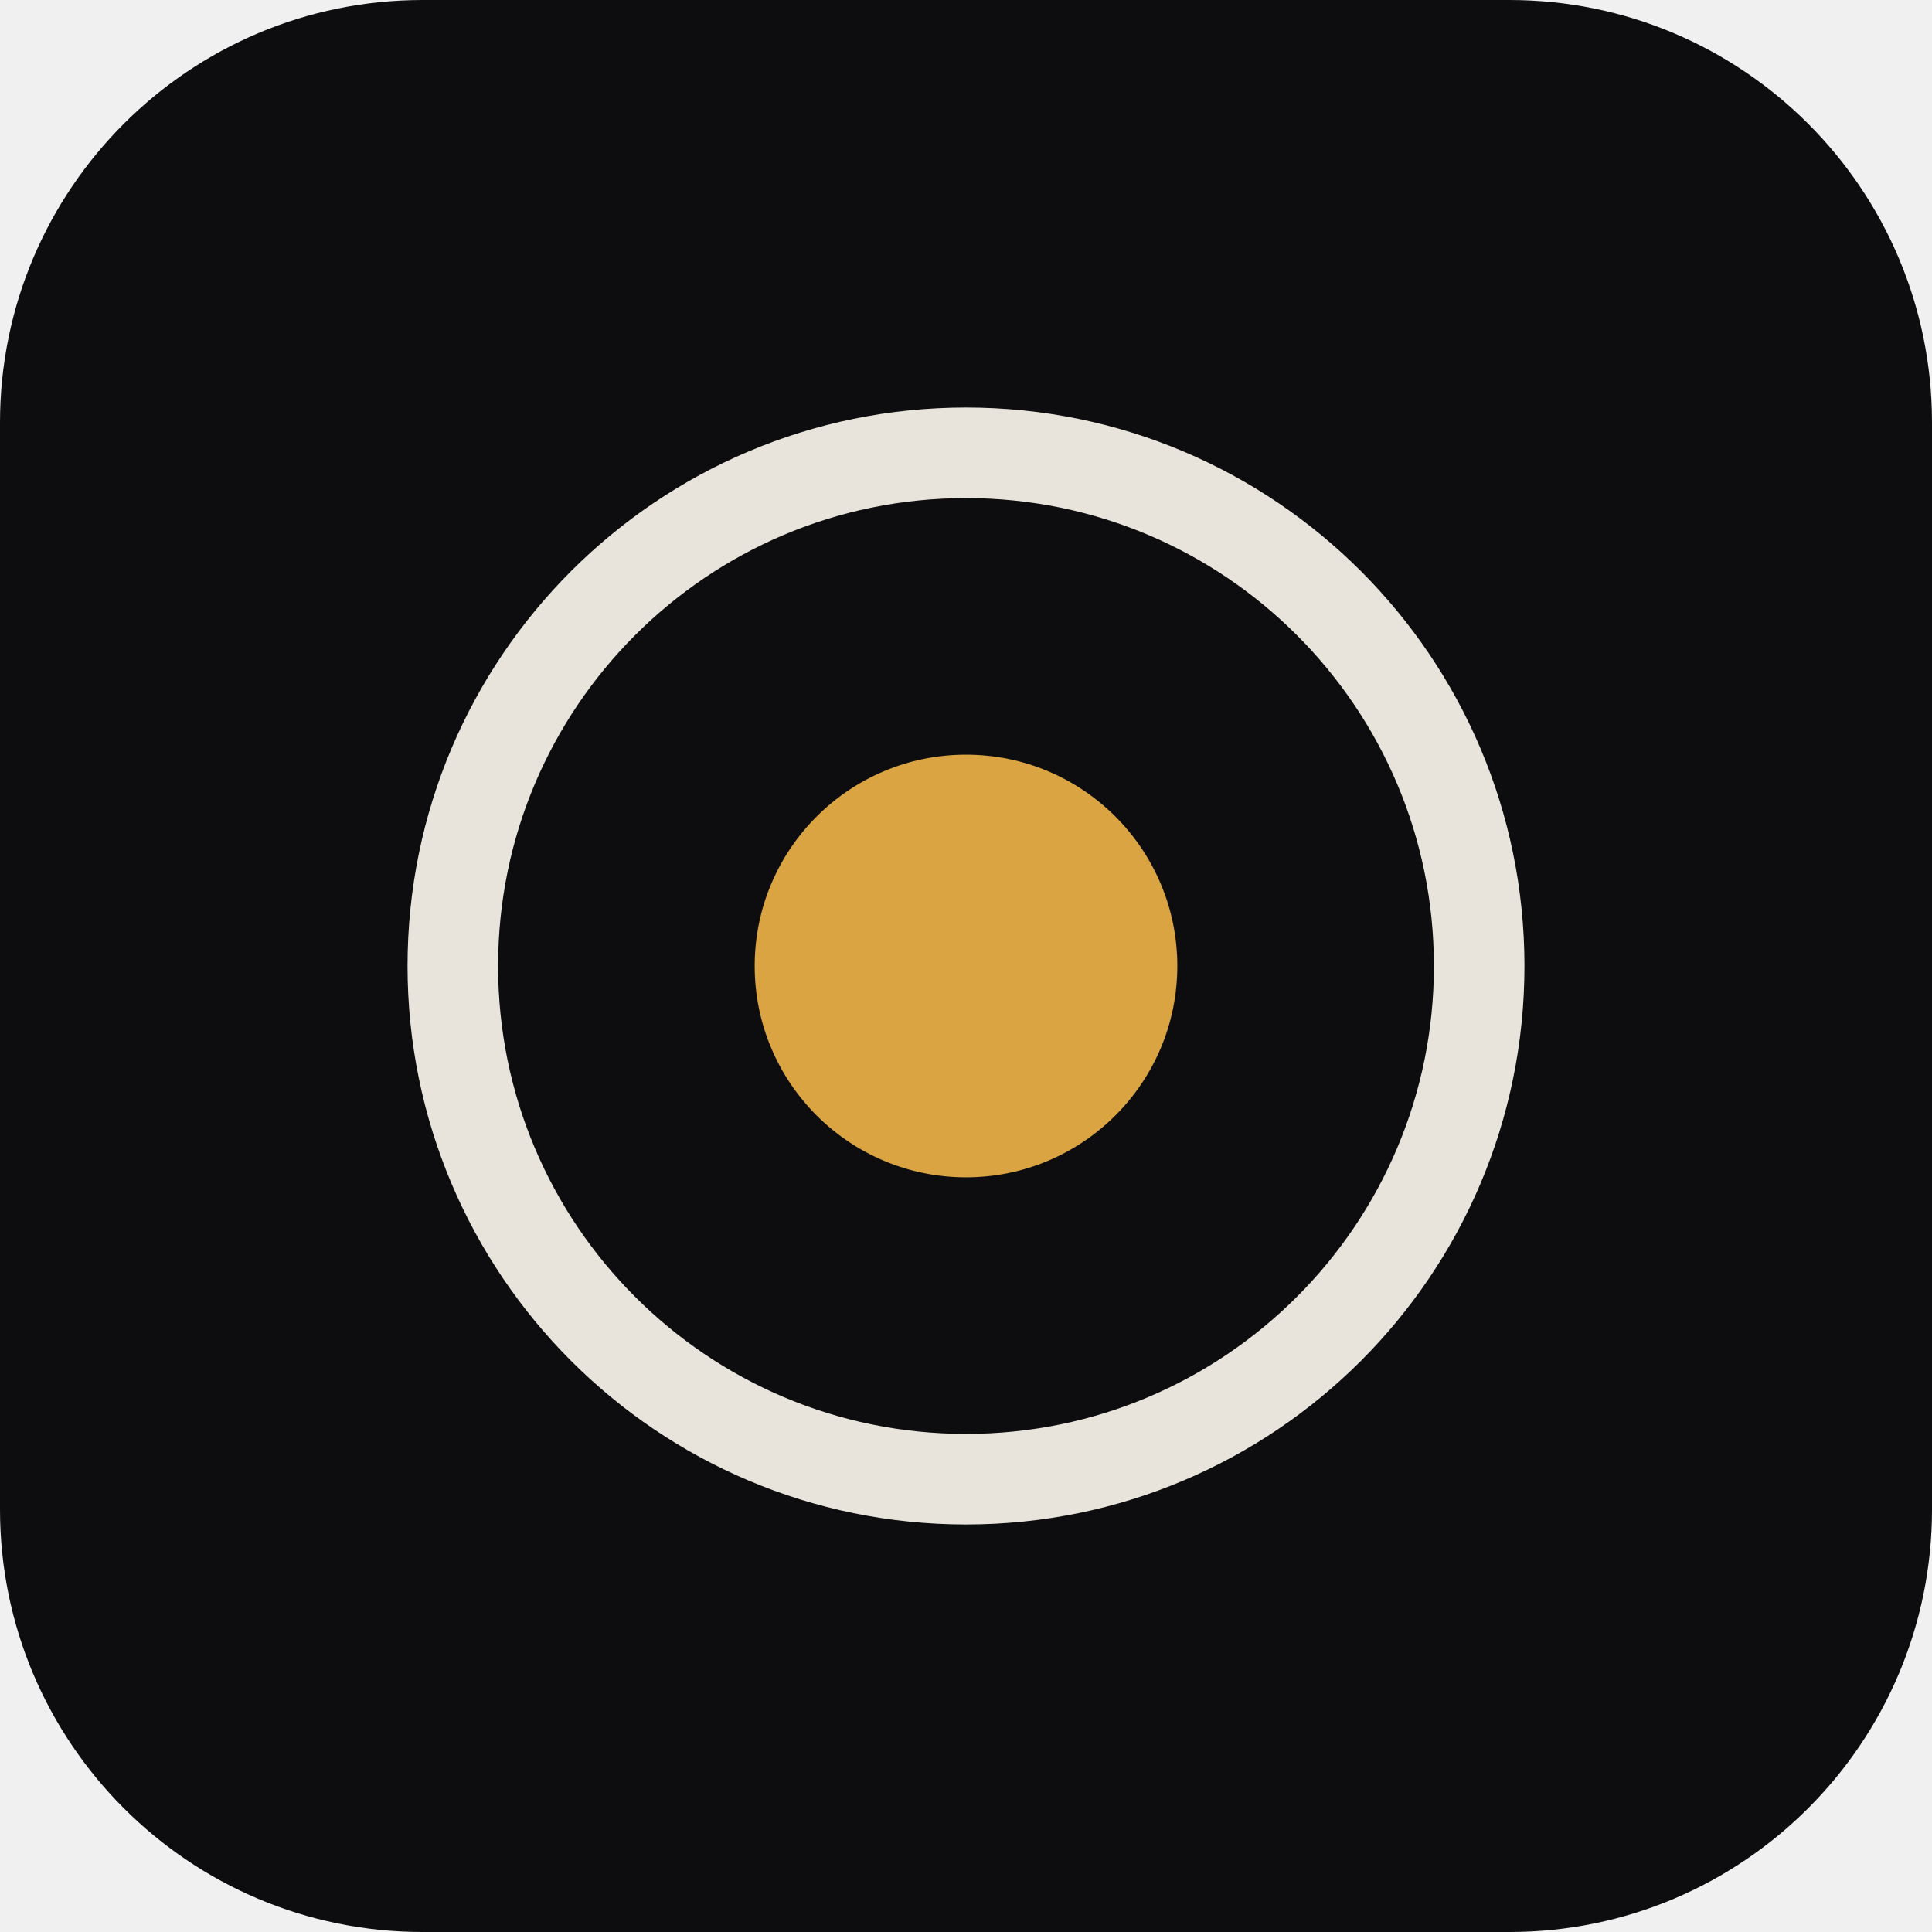
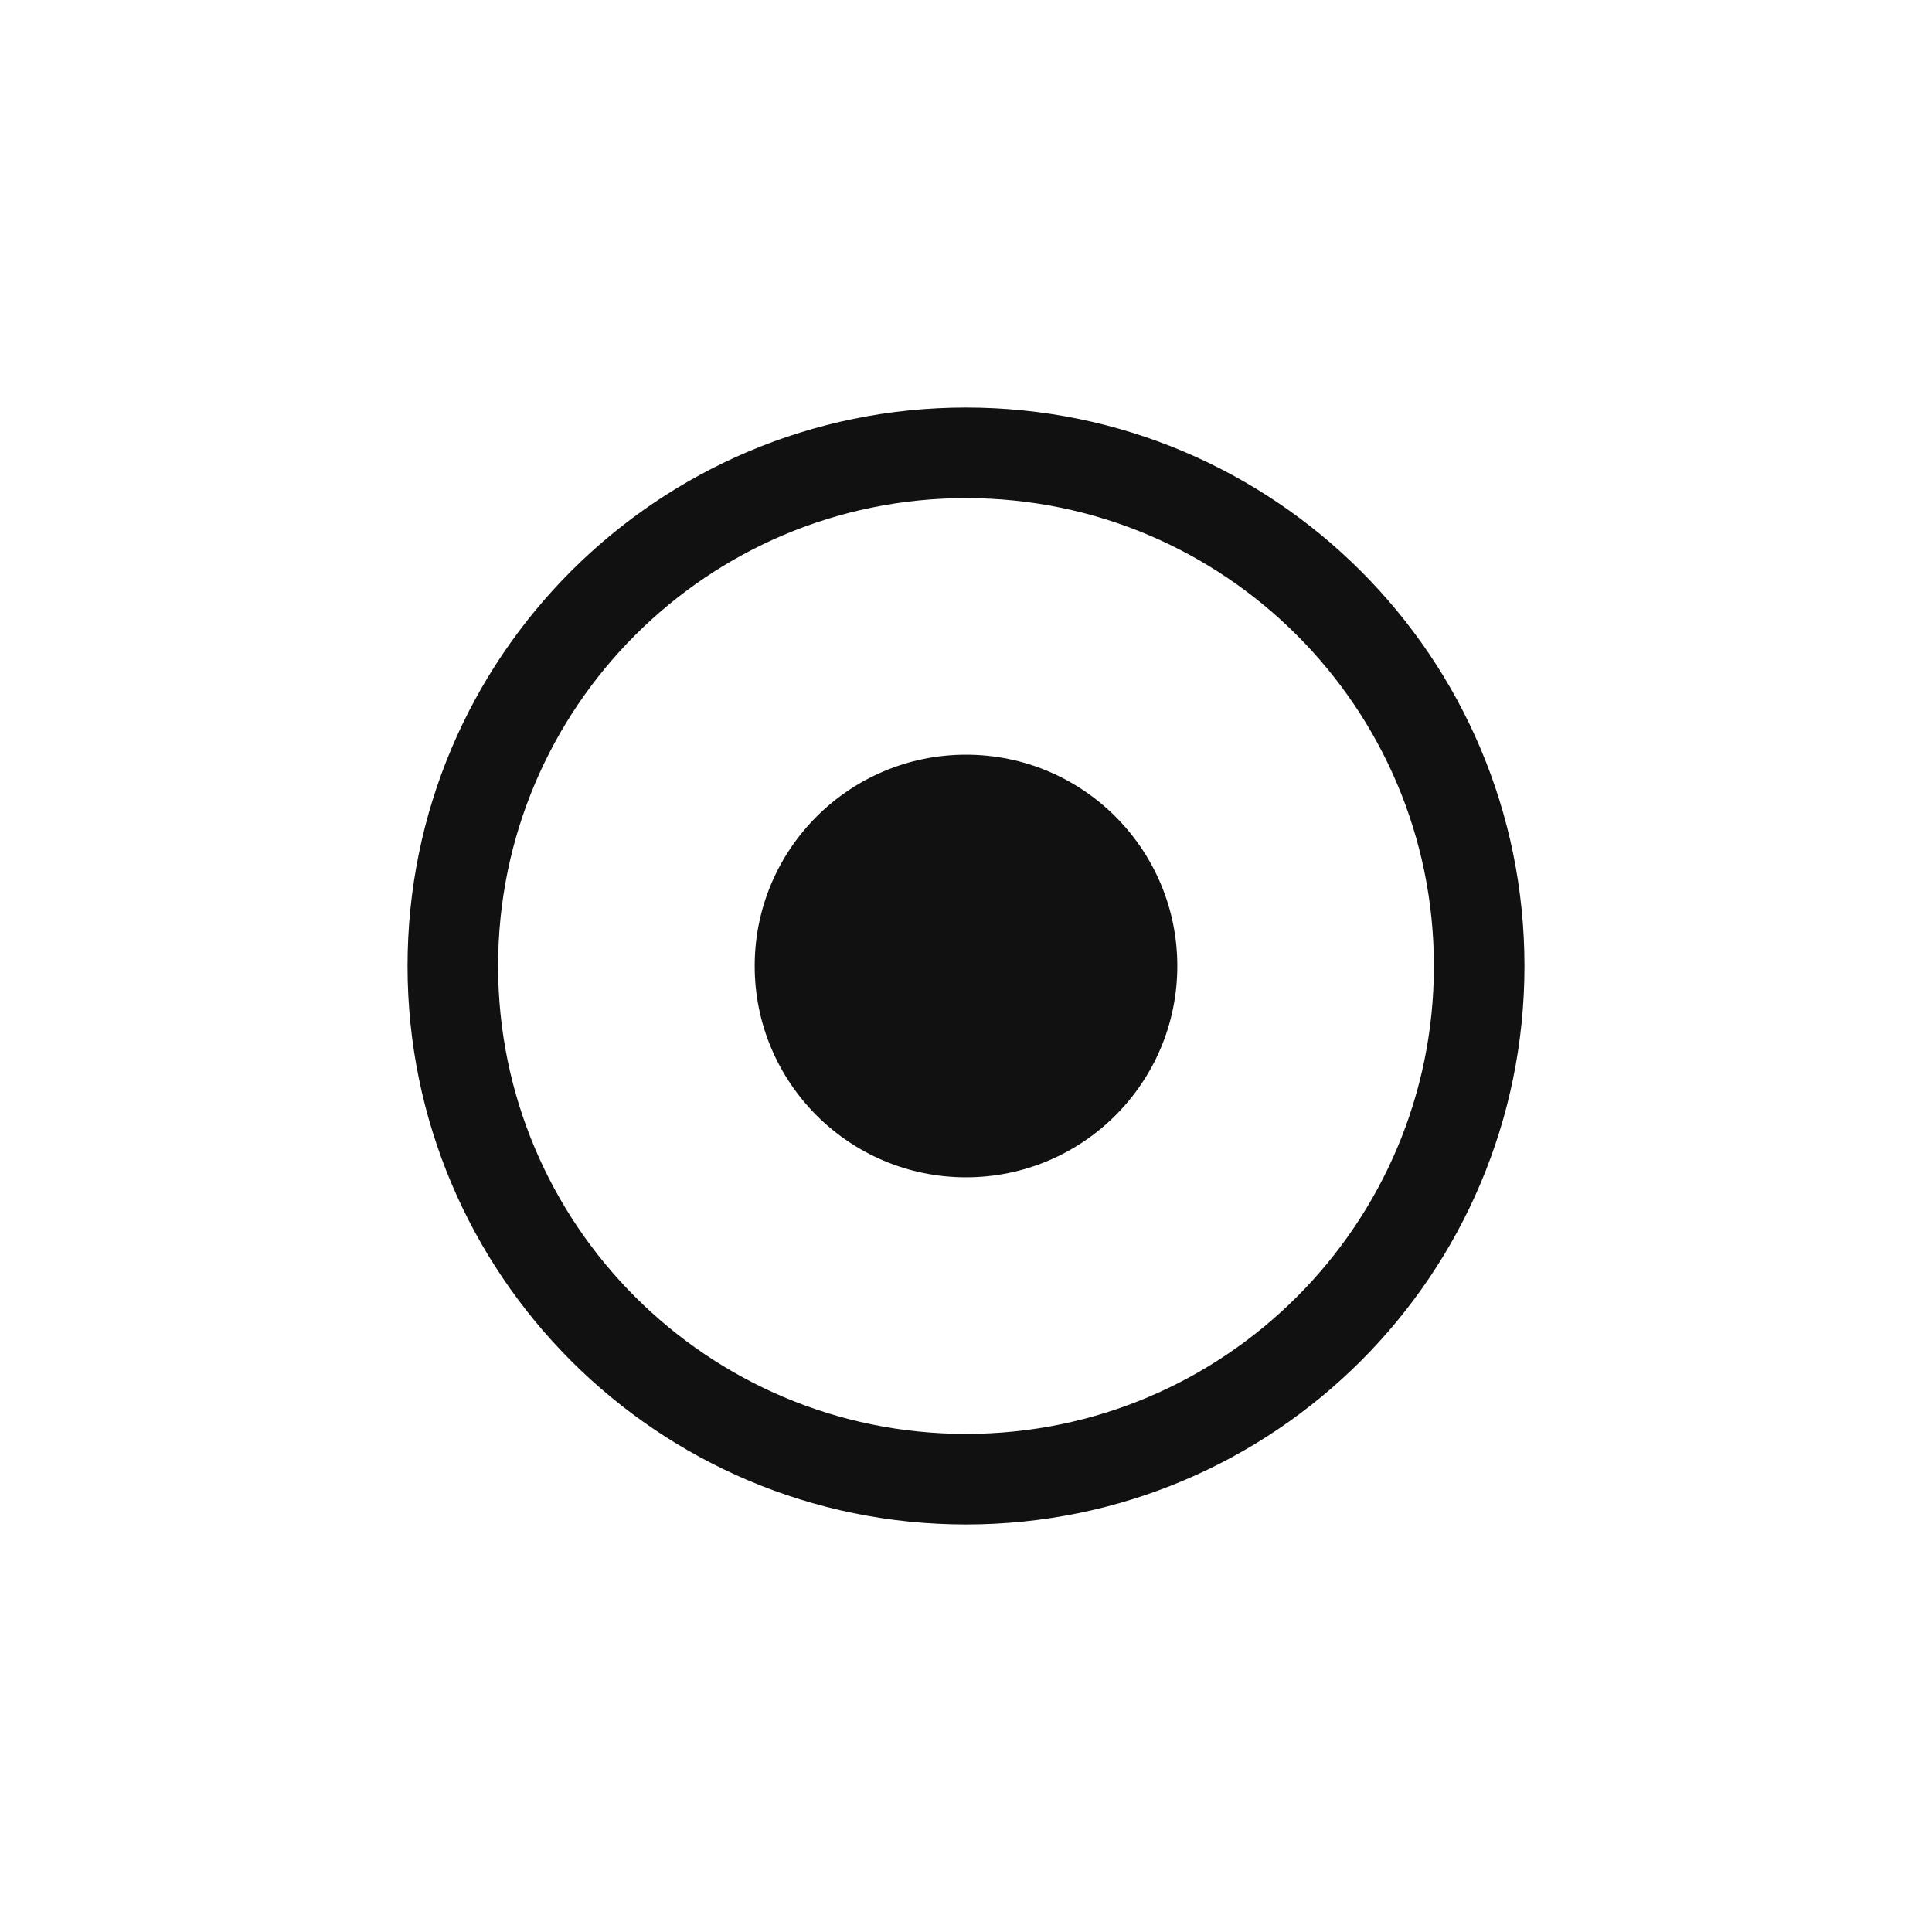
<svg xmlns="http://www.w3.org/2000/svg" viewBox="0 0 64 64">
-   <rect width="64" height="64" rx="14" fill="#0d0d0f" />
-   <circle cx="32" cy="32" r="17" fill="none" stroke="#e8e4dc" stroke-width="3" />
-   <circle cx="32" cy="32" r="7" fill="#d9a441" />
+   <rect width="64" height="64" fill="#fff" />
+   <circle cx="32" cy="32" r="17" fill="none" stroke="#111" stroke-width="3" />
+   <circle cx="32" cy="32" r="7" fill="#111" />
</svg>
